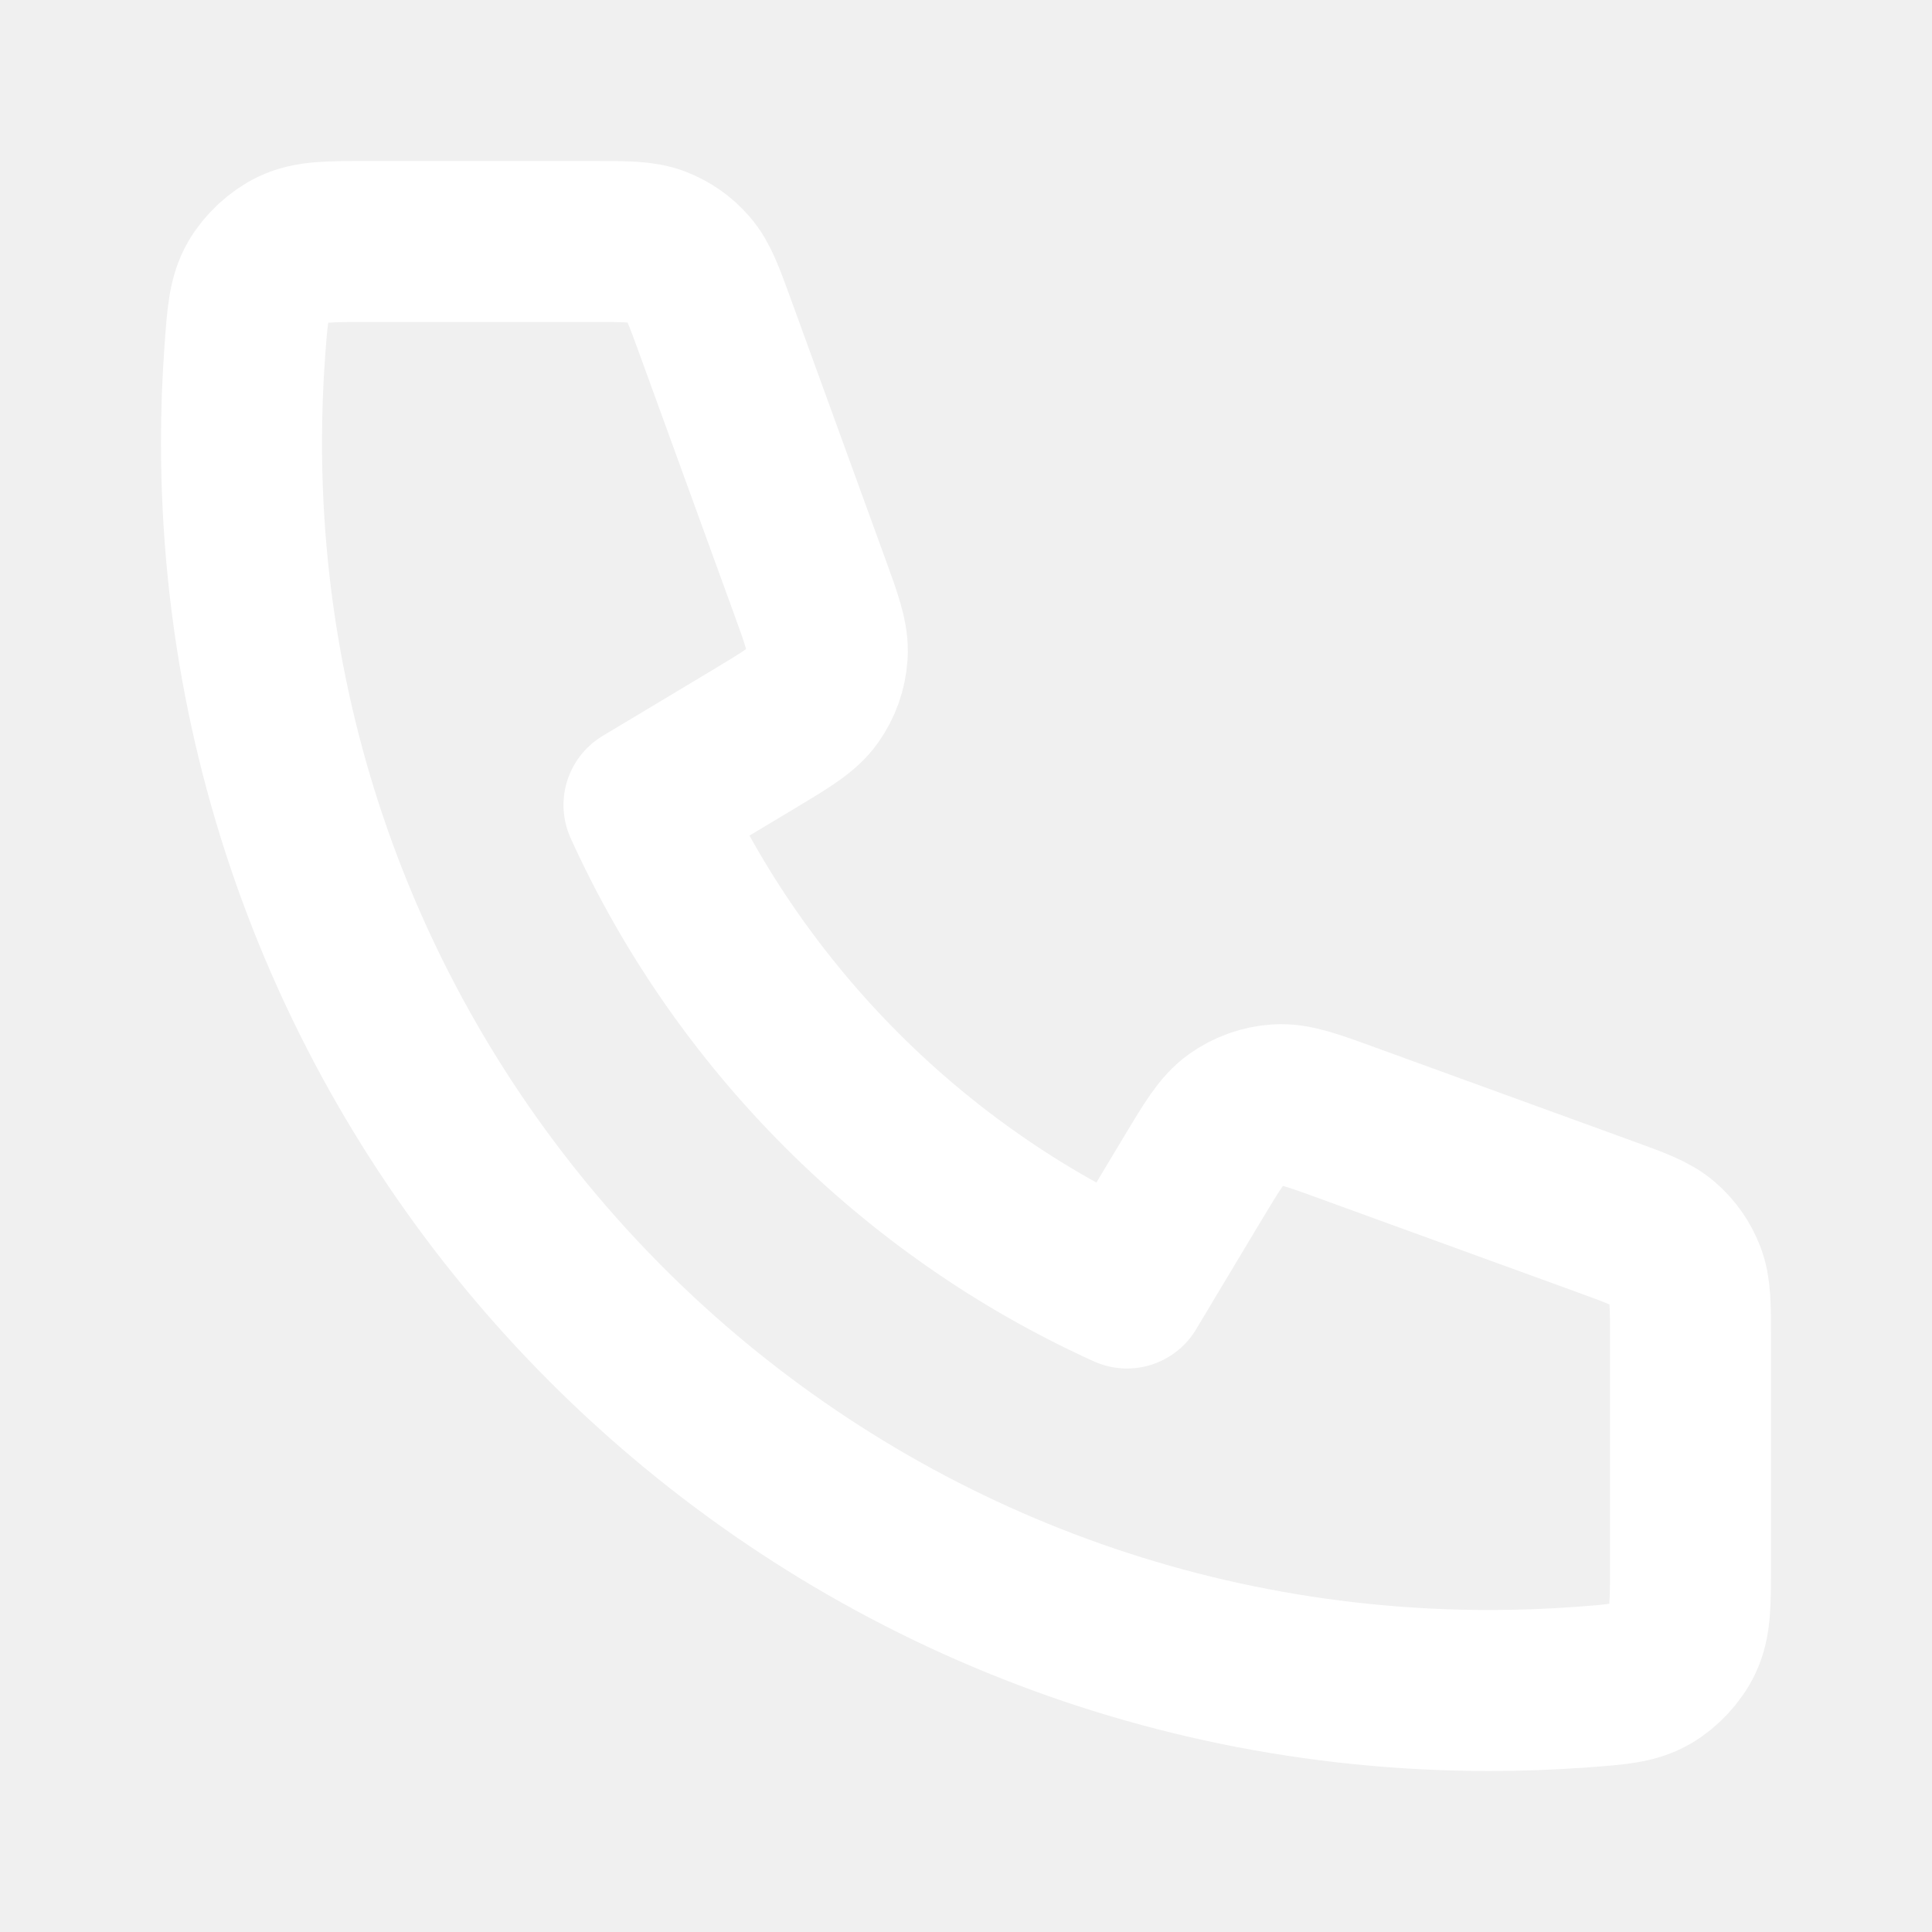
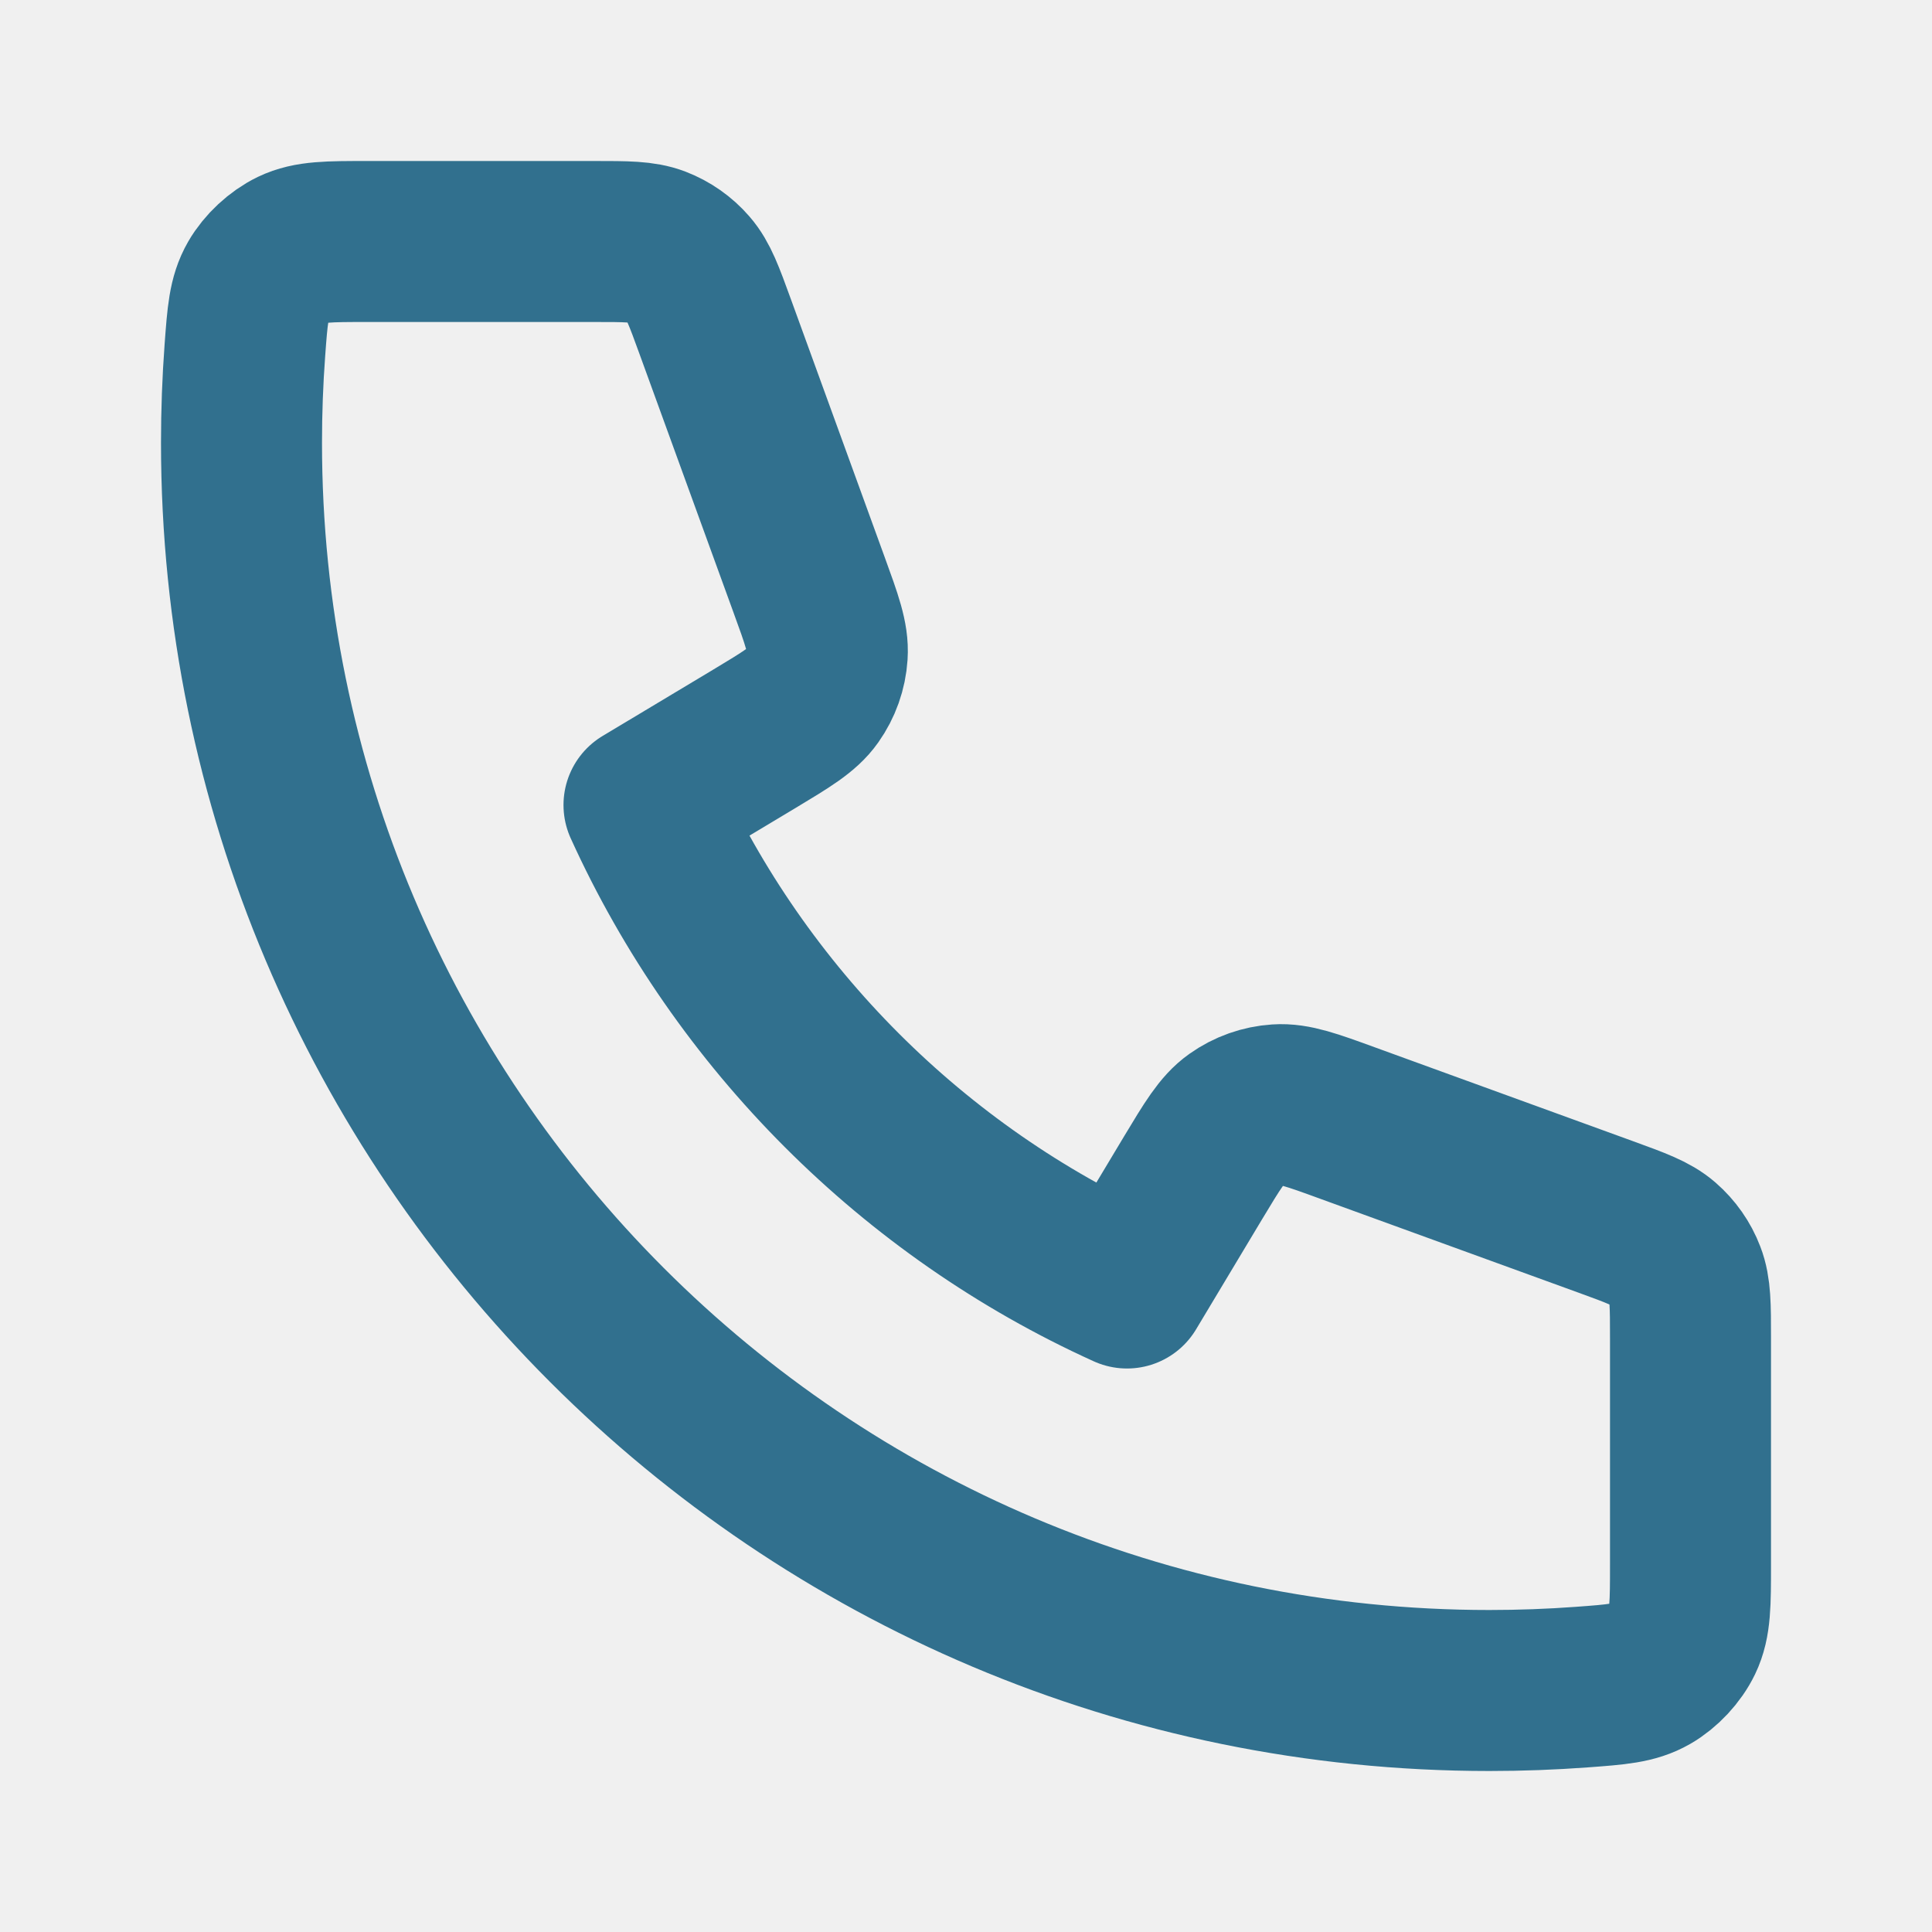
<svg xmlns="http://www.w3.org/2000/svg" width="64px" height="64px" viewBox="0 0 24 24" fill="none">
  <g id="SVGRepo_bgCarrier" stroke-width="0" />
  <g id="SVGRepo_tracerCarrier" stroke-linecap="round" stroke-linejoin="round" />
  <g id="SVGRepo_iconCarrier">
-     <path d="M3 5.5C3 14.06 9.94 21 18.5 21C18.886 21 19.269 20.986 19.648 20.958C20.083 20.926 20.301 20.91 20.499 20.796C20.663 20.702 20.819 20.535 20.901 20.364C21 20.158 21 19.918 21 19.438V16.621C21 16.217 21 16.015 20.933 15.842C20.875 15.689 20.779 15.553 20.656 15.446C20.516 15.324 20.326 15.255 19.947 15.117L16.74 13.951C16.299 13.79 16.078 13.71 15.868 13.724C15.684 13.736 15.506 13.799 15.355 13.906C15.184 14.027 15.063 14.229 14.821 14.631L14 16C11.35 14.8 9.202 12.649 8 10L9.369 9.179C9.771 8.937 9.973 8.816 10.094 8.645C10.201 8.494 10.264 8.316 10.276 8.132C10.29 7.922 10.21 7.702 10.049 7.26L8.883 4.053C8.745 3.674 8.676 3.484 8.554 3.344C8.447 3.22 8.311 3.125 8.158 3.066C7.985 3 7.783 3 7.379 3H4.562C4.082 3 3.842 3 3.636 3.099C3.466 3.181 3.298 3.337 3.204 3.501C3.09 3.699 3.074 3.917 3.042 4.352C3.014 4.731 3 5.114 3 5.5Z" stroke="#ffffff" stroke-width="2" stroke-linecap="round" stroke-linejoin="round" />
+     <path d="M3 5.5C3 14.06 9.94 21 18.5 21C18.886 21 19.269 20.986 19.648 20.958C20.083 20.926 20.301 20.91 20.499 20.796C20.663 20.702 20.819 20.535 20.901 20.364C21 20.158 21 19.918 21 19.438V16.621C21 16.217 21 16.015 20.933 15.842C20.875 15.689 20.779 15.553 20.656 15.446C20.516 15.324 20.326 15.255 19.947 15.117L16.74 13.951C16.299 13.79 16.078 13.71 15.868 13.724C15.684 13.736 15.506 13.799 15.355 13.906C15.184 14.027 15.063 14.229 14.821 14.631L14 16C11.35 14.8 9.202 12.649 8 10L9.369 9.179C9.771 8.937 9.973 8.816 10.094 8.645C10.201 8.494 10.264 8.316 10.276 8.132C10.29 7.922 10.21 7.702 10.049 7.26L8.883 4.053C8.745 3.674 8.676 3.484 8.554 3.344C8.447 3.22 8.311 3.125 8.158 3.066C7.985 3 7.783 3 7.379 3H4.562C4.082 3 3.842 3 3.636 3.099C3.466 3.181 3.298 3.337 3.204 3.501C3.09 3.699 3.074 3.917 3.042 4.352C3.014 4.731 3 5.114 3 5.5Z" stroke="#31708e" stroke-width="2" stroke-linecap="round" stroke-linejoin="round" />
  </g>
</svg>
